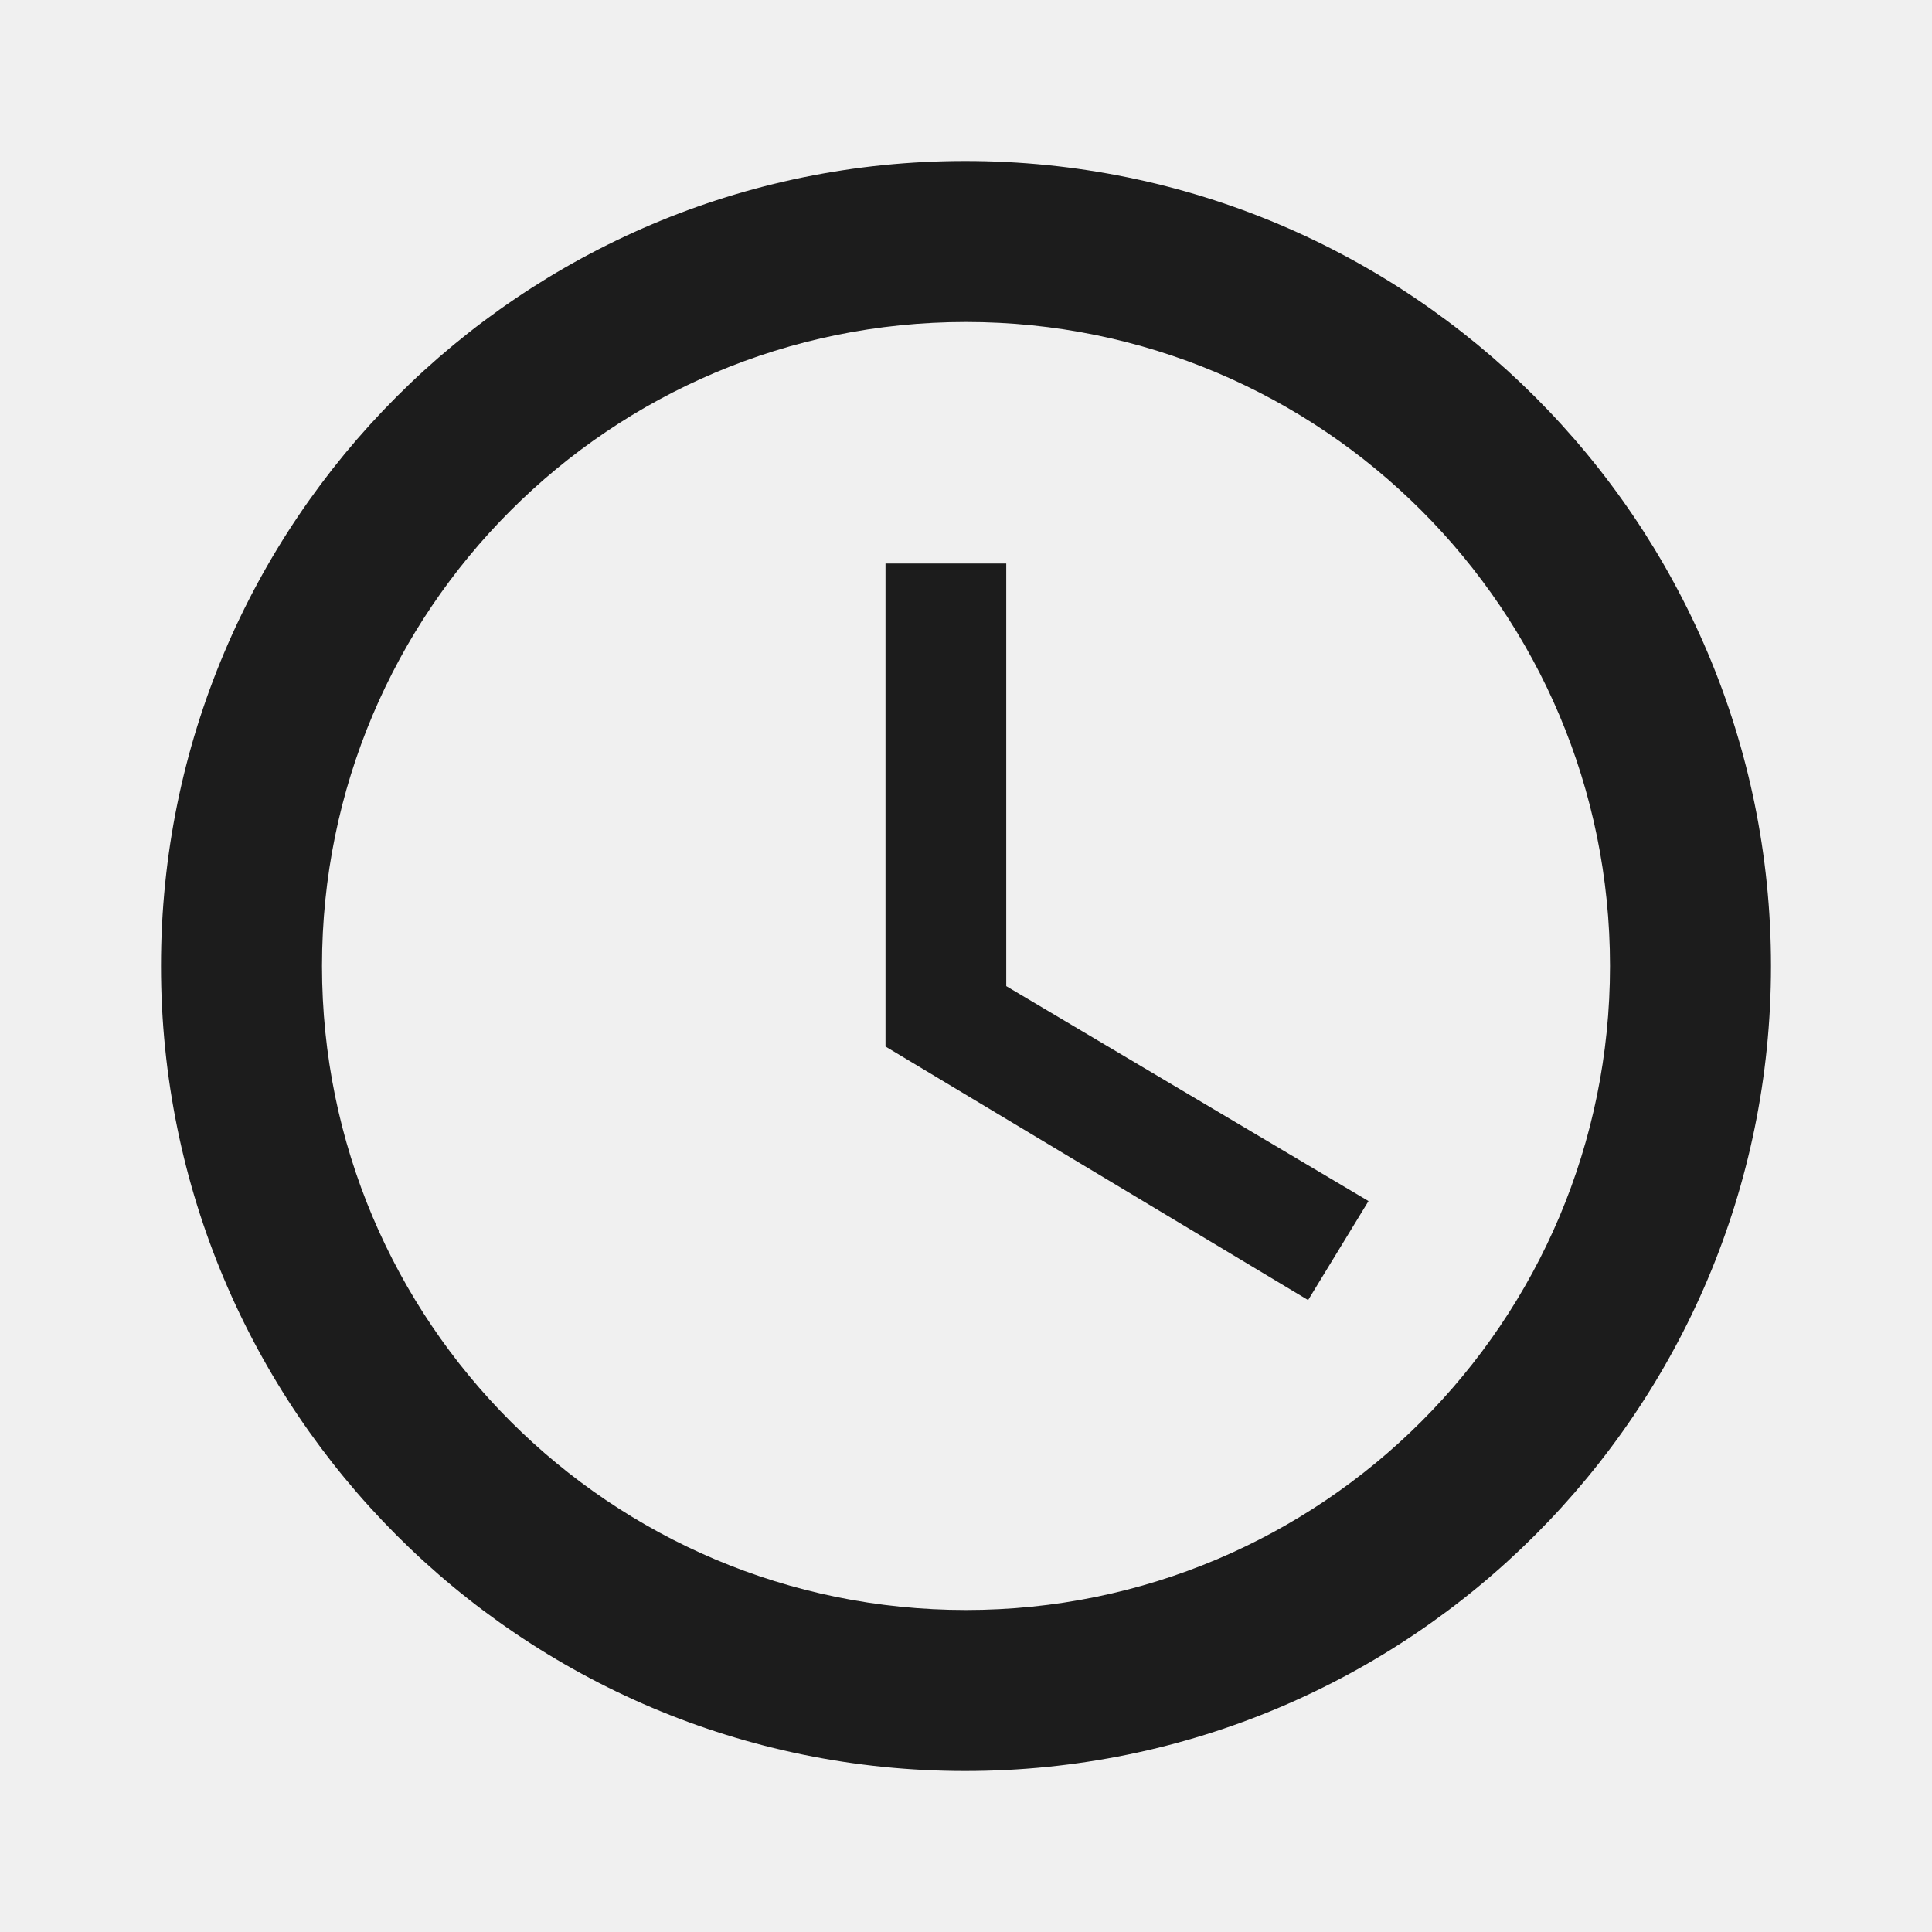
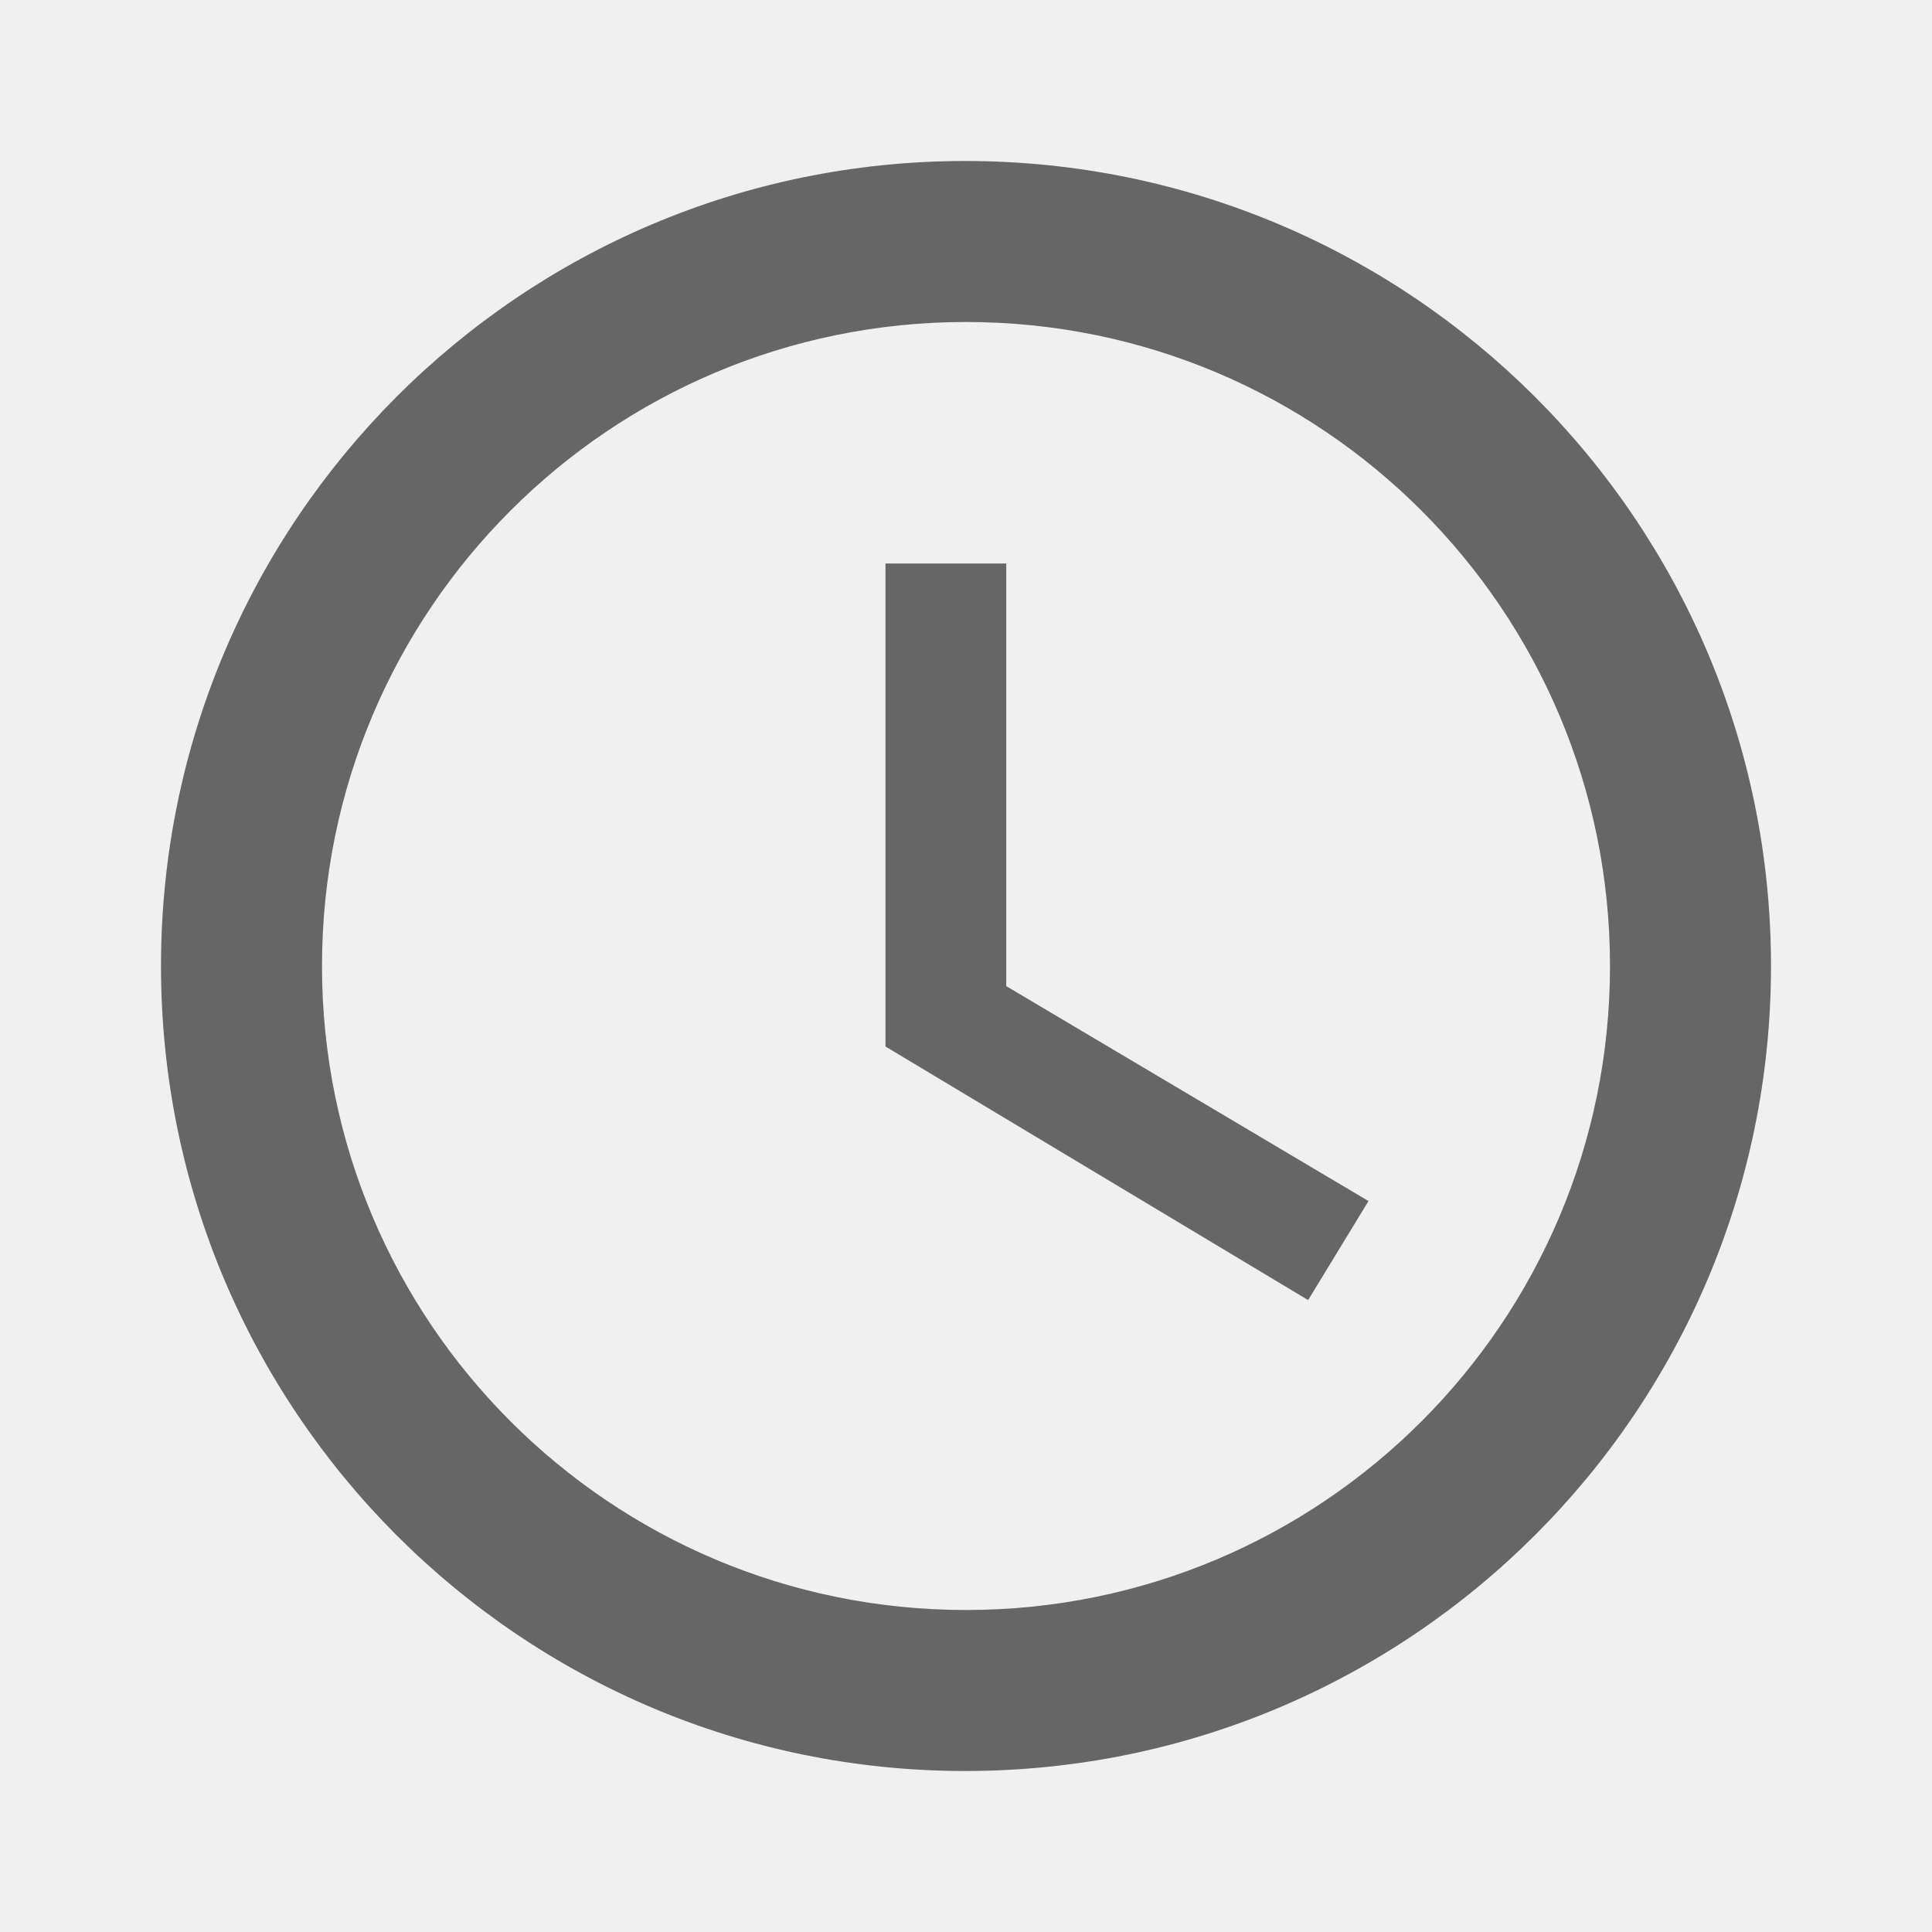
<svg xmlns="http://www.w3.org/2000/svg" width="24" height="24" viewBox="0 0 24 24" fill="none">
  <g clip-path="url(#clip0_33_4696)">
-     <path d="M11.99 2C6.47 2 2 6.48 2 12C2 17.52 6.47 22 11.99 22C17.52 22 22 17.52 22 12C22 6.48 17.52 2 11.99 2ZM12 20C7.58 20 4 16.42 4 12C4 7.58 7.58 4 12 4C16.42 4 20 7.58 20 12C20 16.42 16.42 20 12 20Z" fill="#1C1C1C" />
-     <path d="M12.5 7H11V13L16.25 16.15L17 14.92L12.5 12.25V7Z" fill="#1C1C1C" />
+     <path d="M11.99 2C6.47 2 2 6.48 2 12C2 17.52 6.47 22 11.99 22C17.52 22 22 17.52 22 12C22 6.48 17.52 2 11.99 2ZM12 20C7.58 20 4 16.42 4 12C4 7.58 7.58 4 12 4C16.42 4 20 7.58 20 12C20 16.42 16.42 20 12 20Z" fill="#666666" />
+     <path d="M12.5 7H11V13L16.25 16.15L17 14.92L12.5 12.25V7Z" fill="#666666" />
  </g>
  <defs>
    <clipPath id="clip0_33_4696">
      <rect width="24" height="24" fill="white" />
    </clipPath>
  </defs>
</svg>
